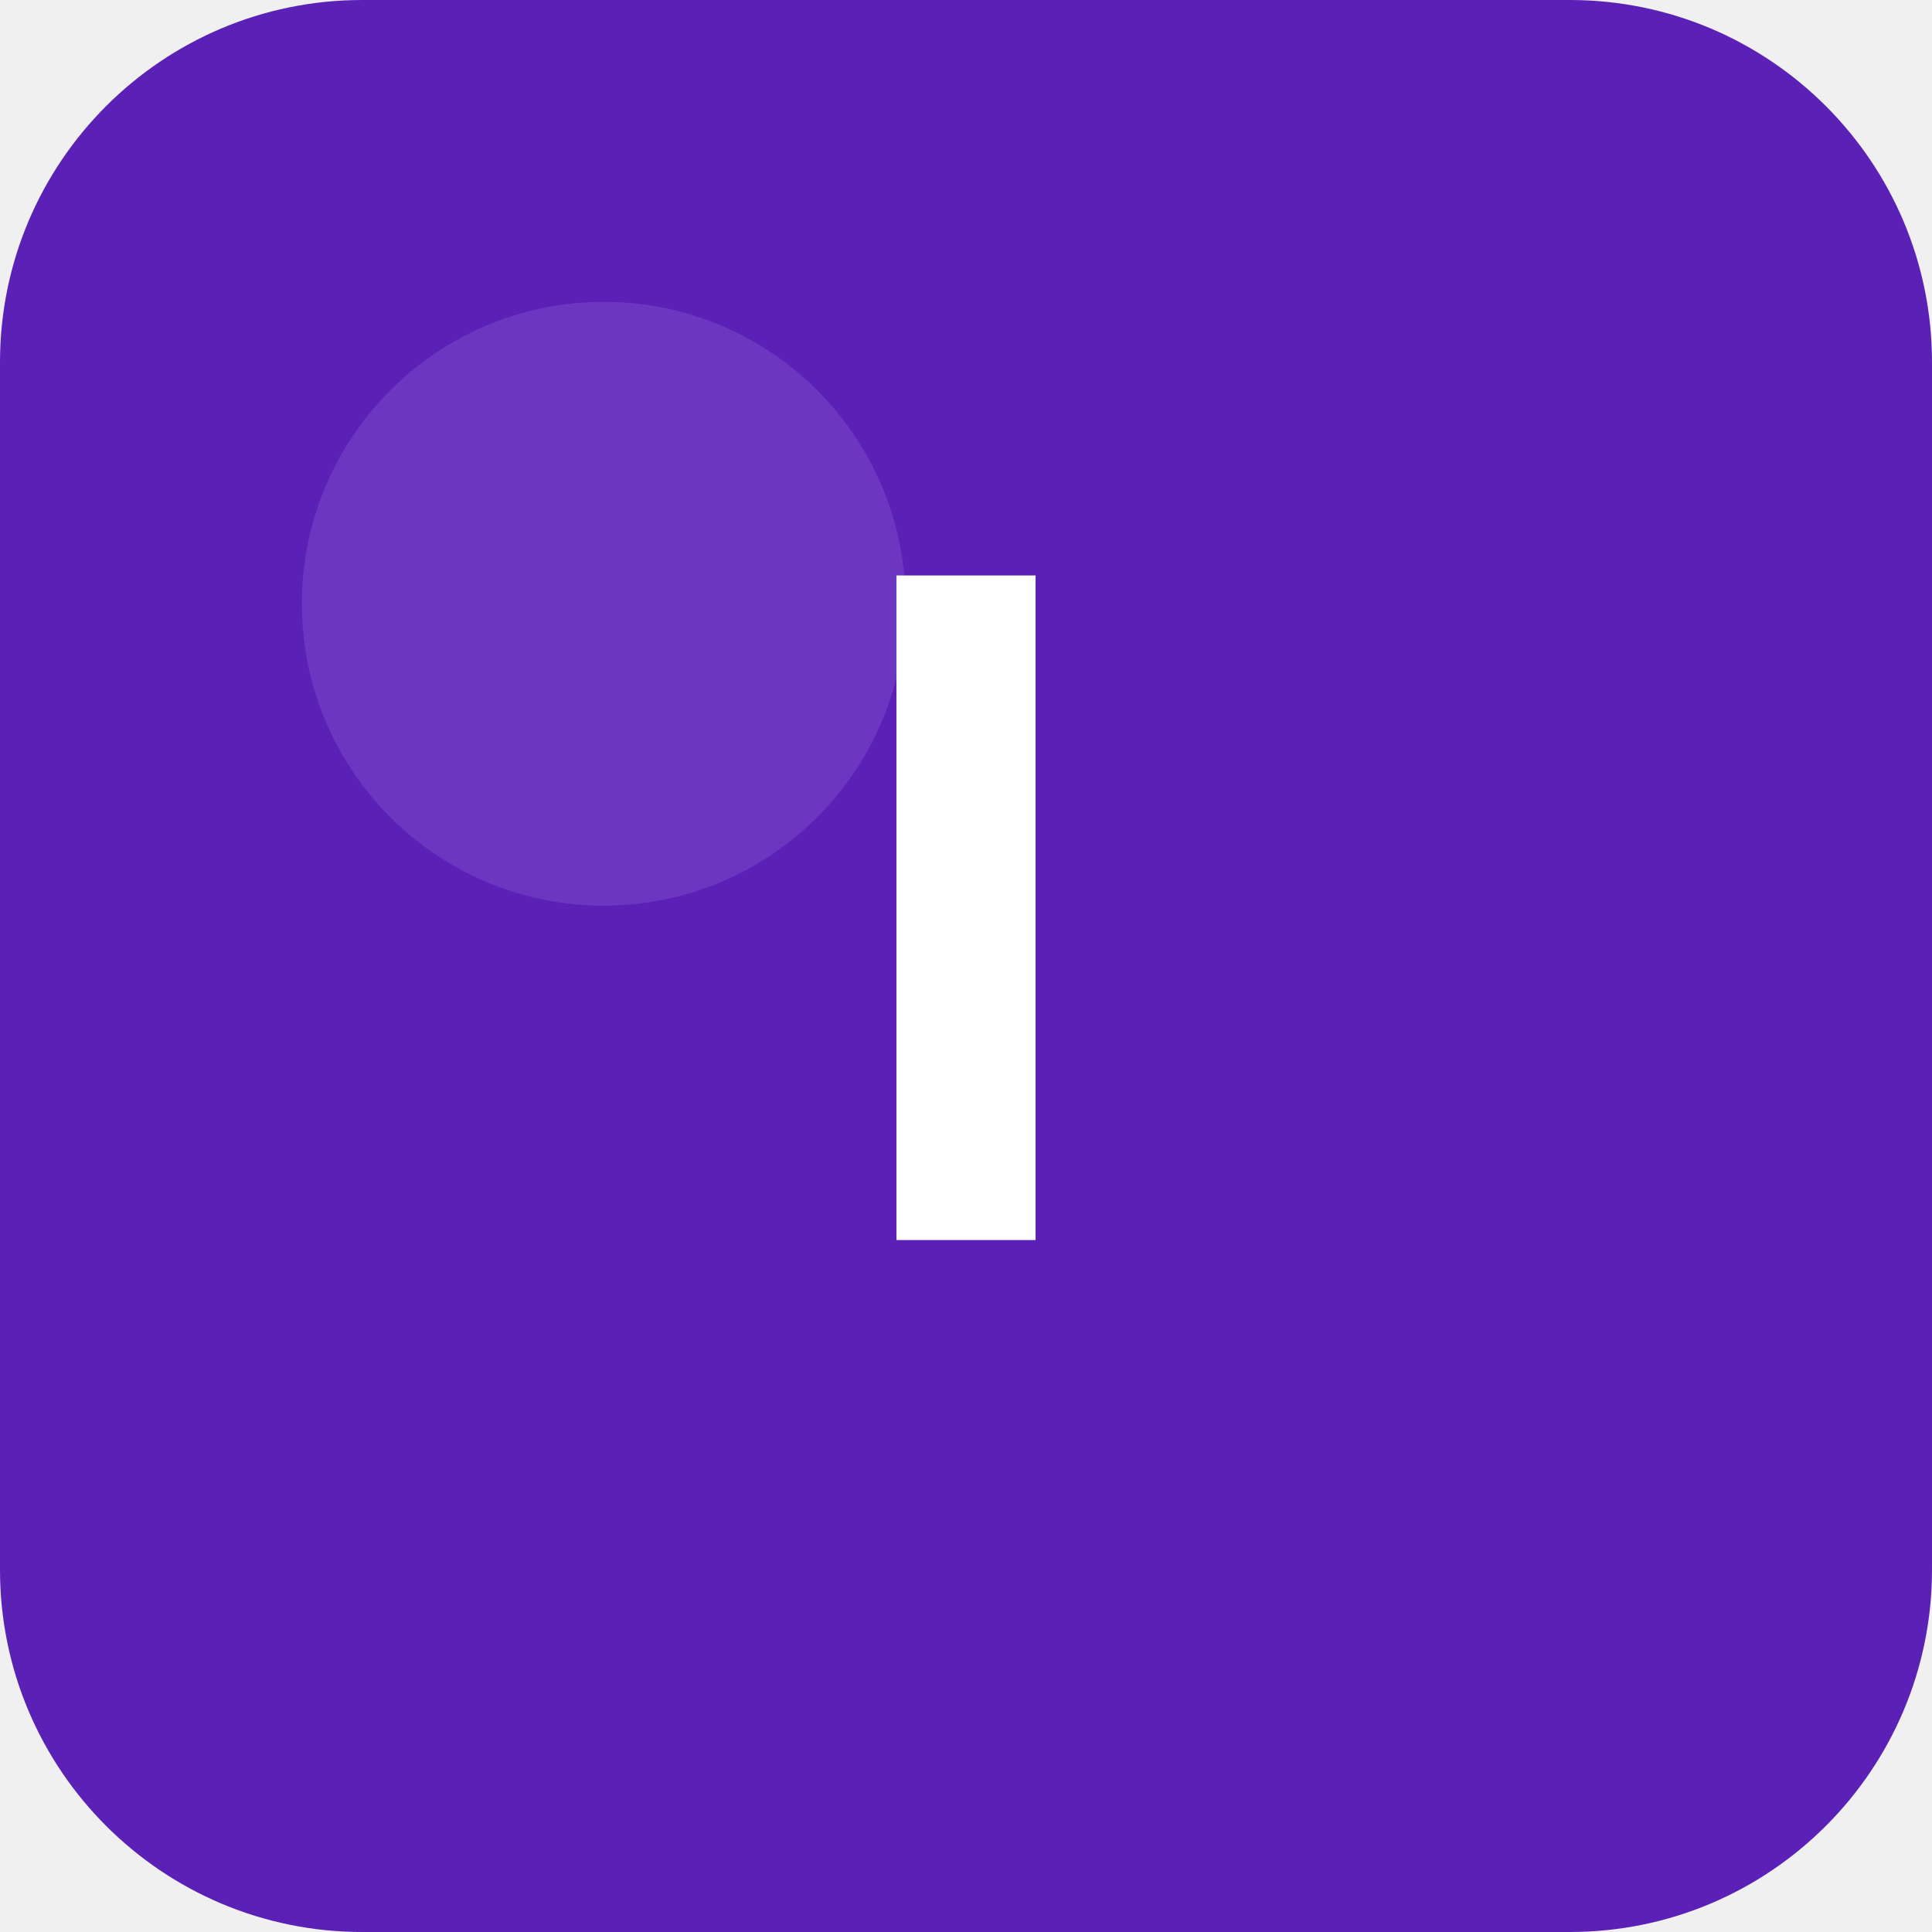
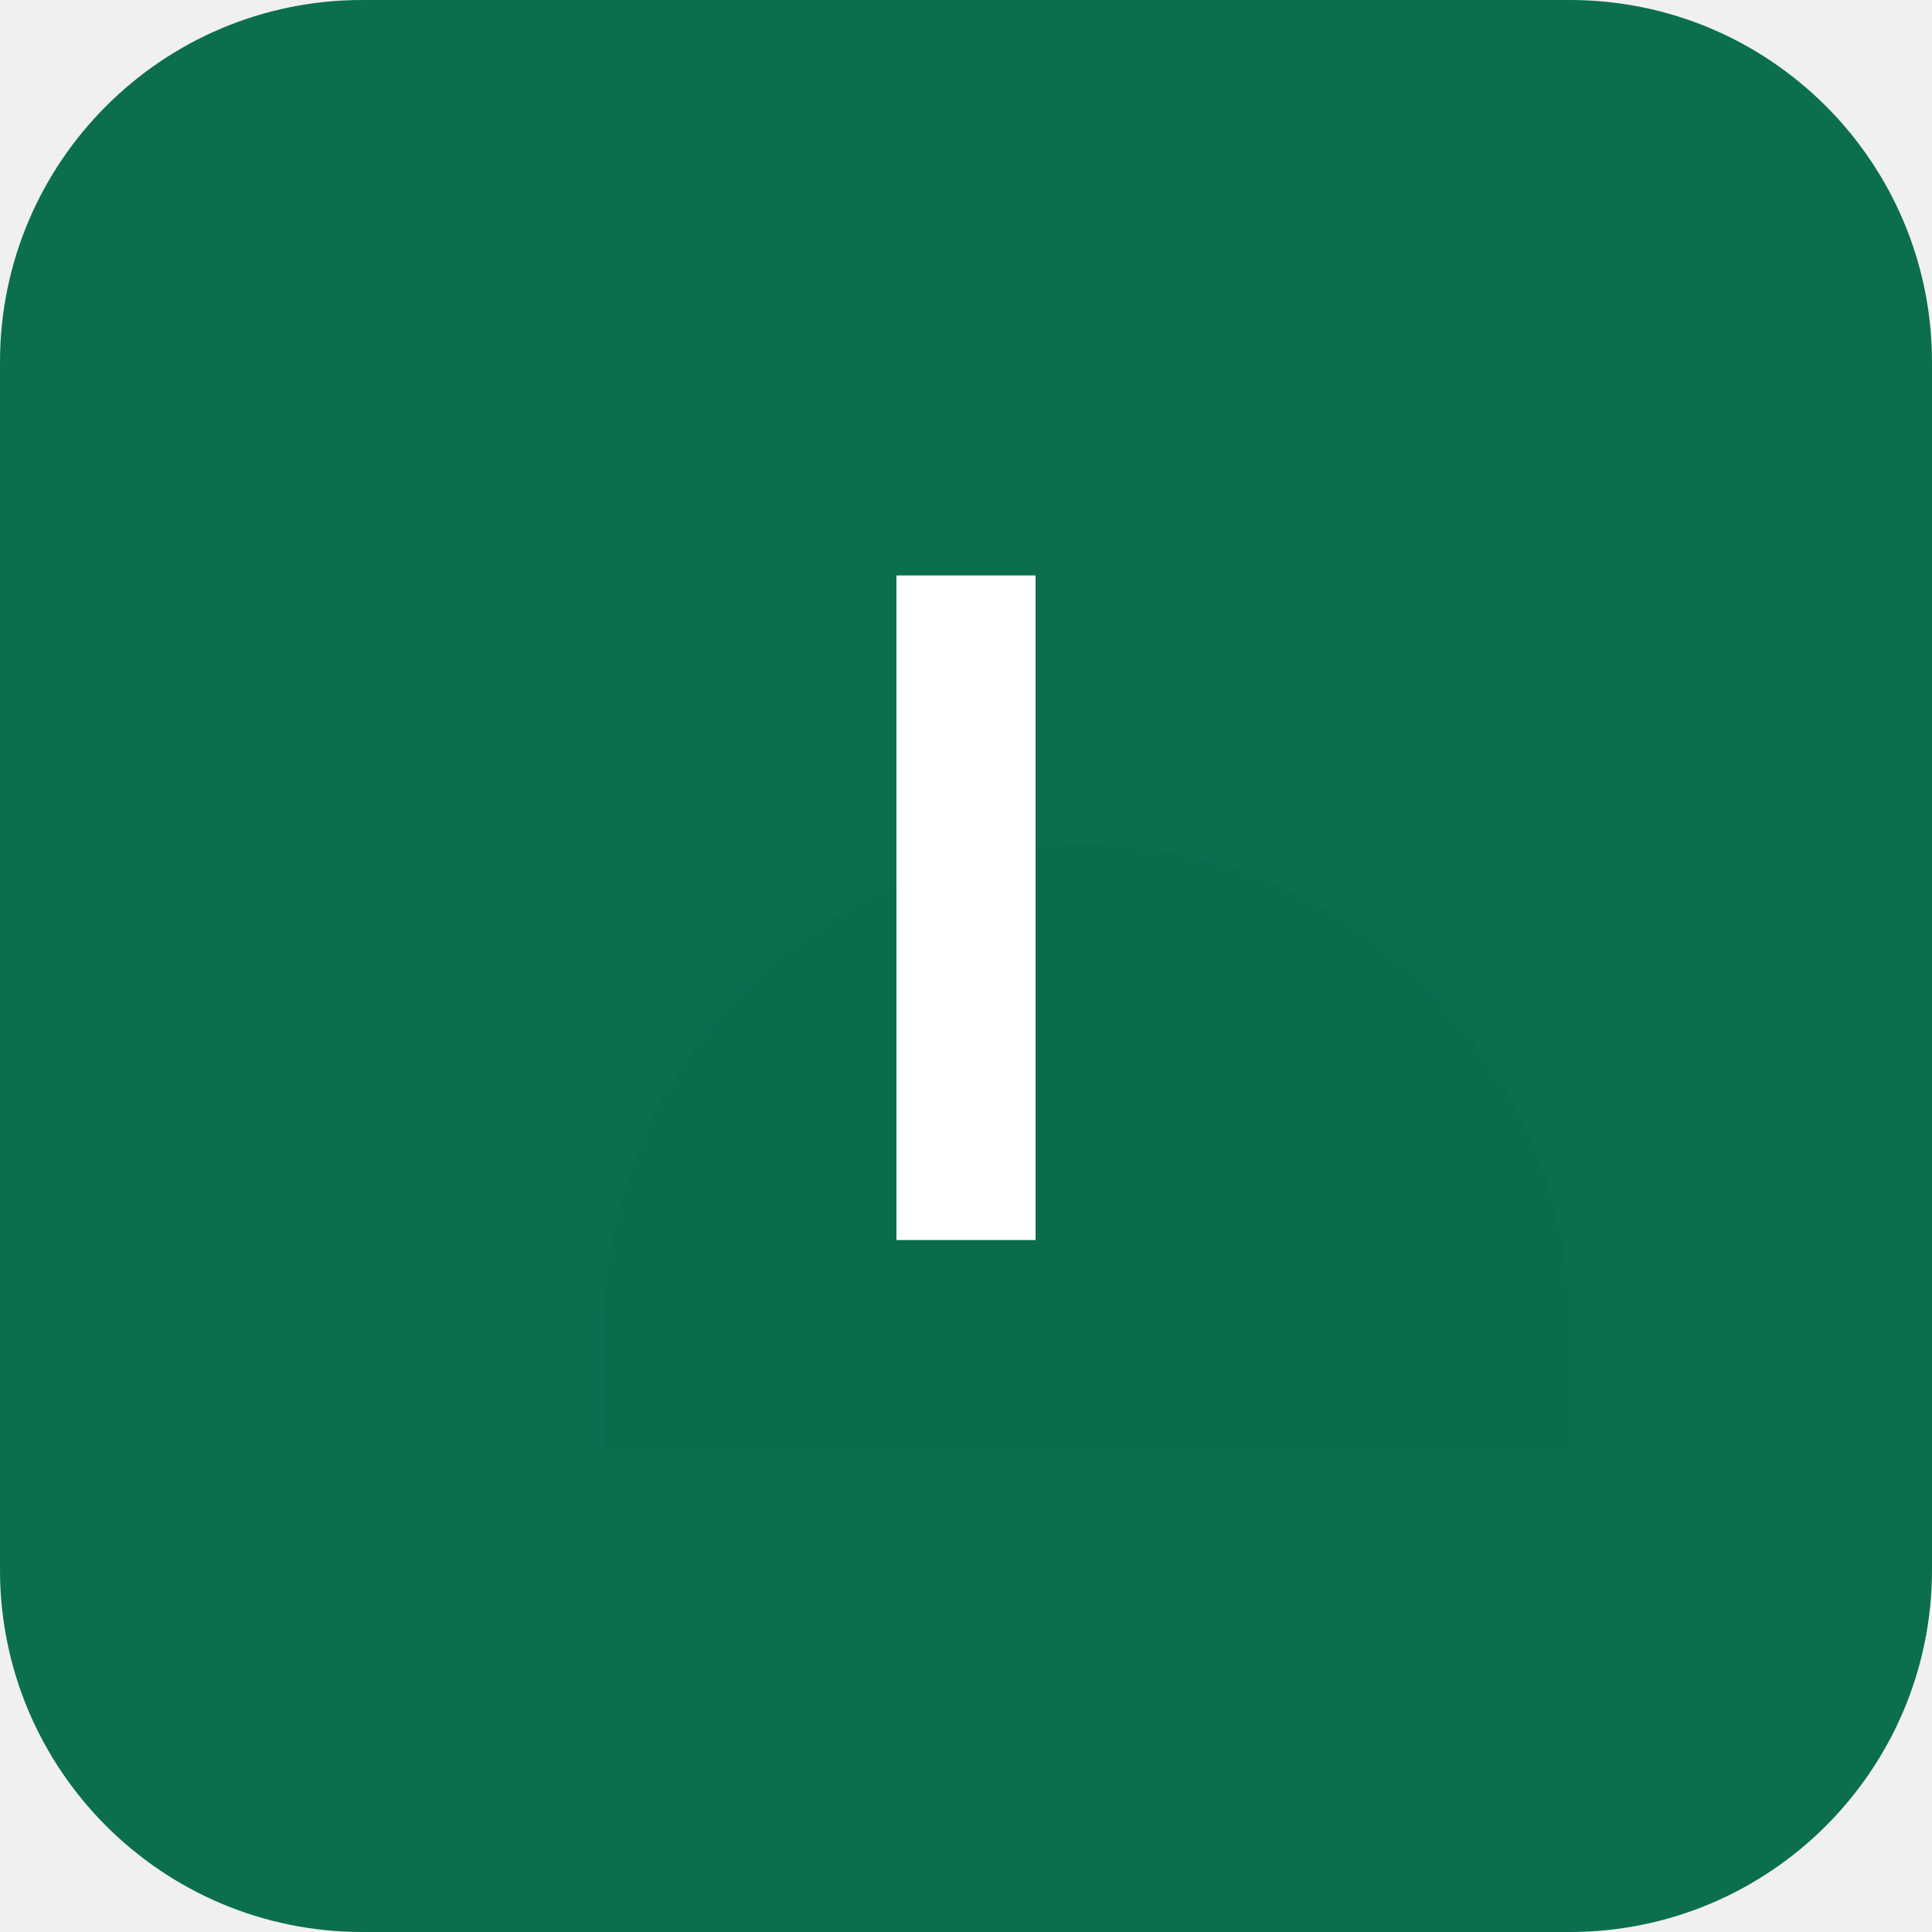
<svg xmlns="http://www.w3.org/2000/svg" width="64" height="64" viewBox="0 0 64 64">
-   <rect width="64" height="64" rx="12" fill="#5B21B6" />
-   <circle cx="20" cy="20" r="10" fill="#C7B5FF" opacity="0.15" />
-   <text x="50%" y="50%" dominant-baseline="middle" text-anchor="middle" font-family="Figtree, Arial, sans-serif" font-size="32" fill="#FFF" font-weight="700">I</text>
+   <rect width="64" height="64" rx="12" fill="#0B6E4F" />
+   <path d="M20 44c0-8.8 7.2-16 16-16s16 7.2 16 16v4H20v-4z" fill="#063E2D" opacity="0.06" />
+   <text x="50%" y="50%" dominant-baseline="middle" text-anchor="middle" font-family="Figtree, Arial, sans-serif" font-size="32" fill="#FFFFFF" font-weight="700">I</text>
</svg>
